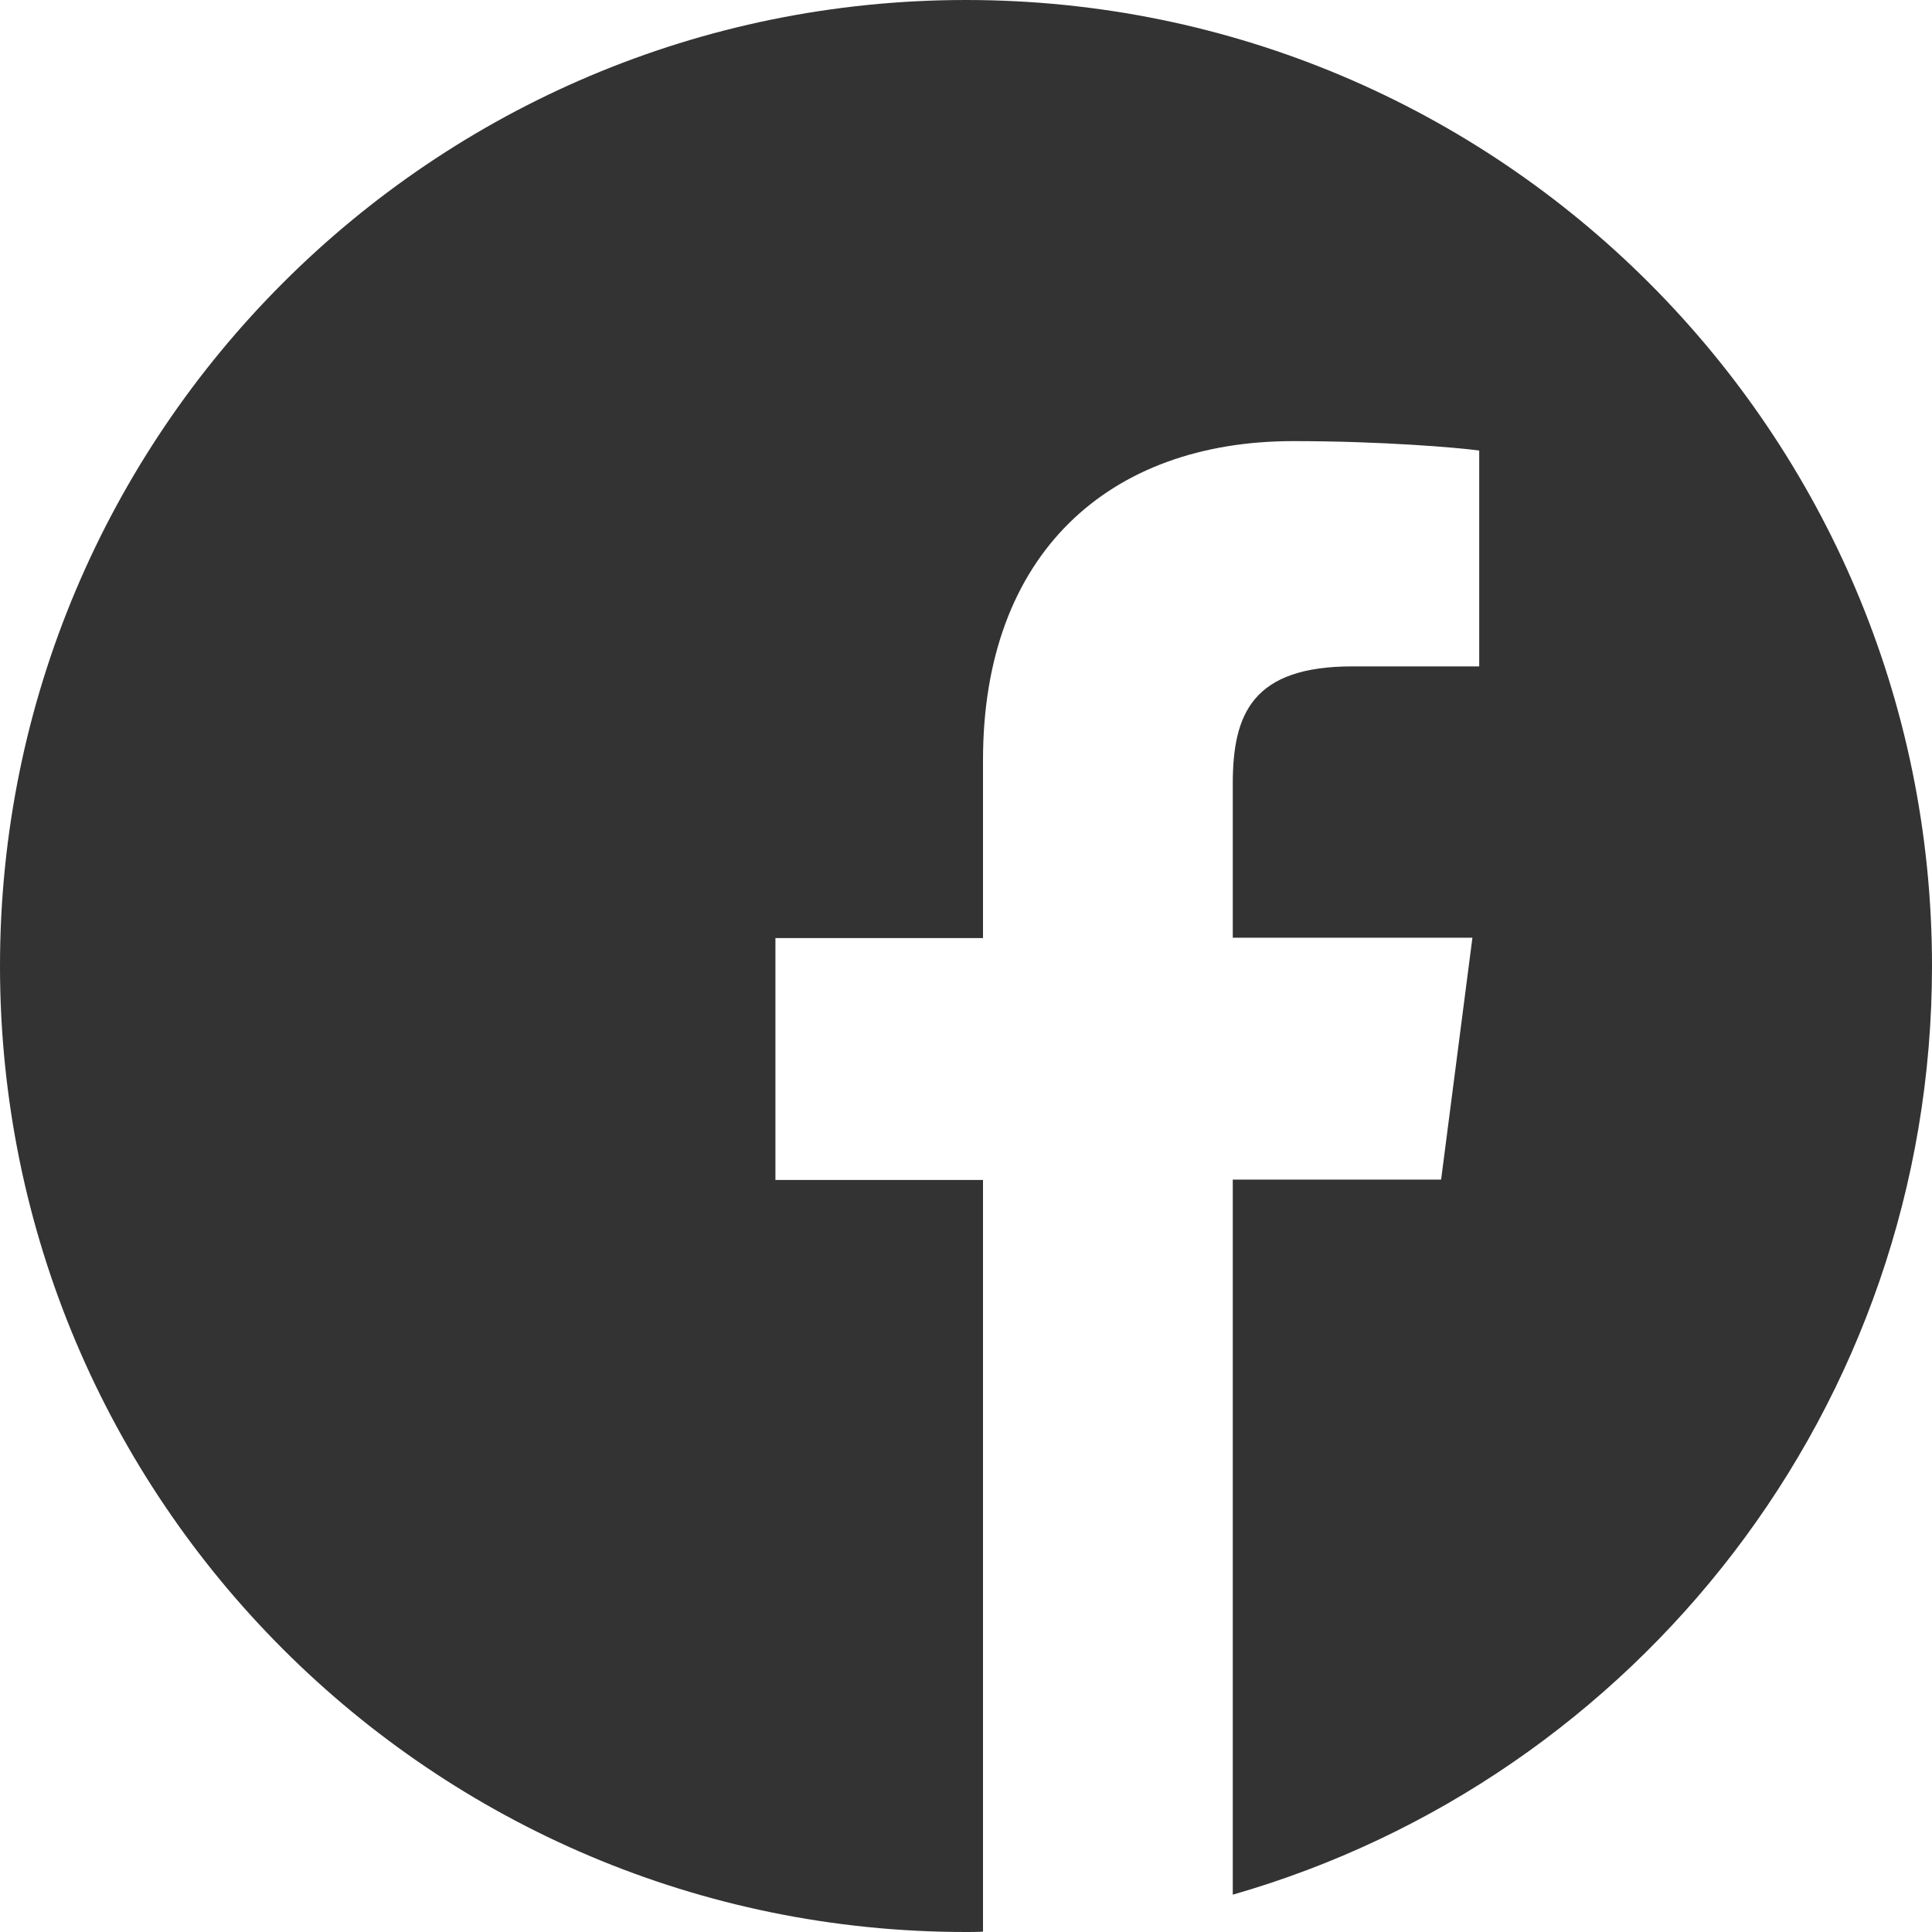
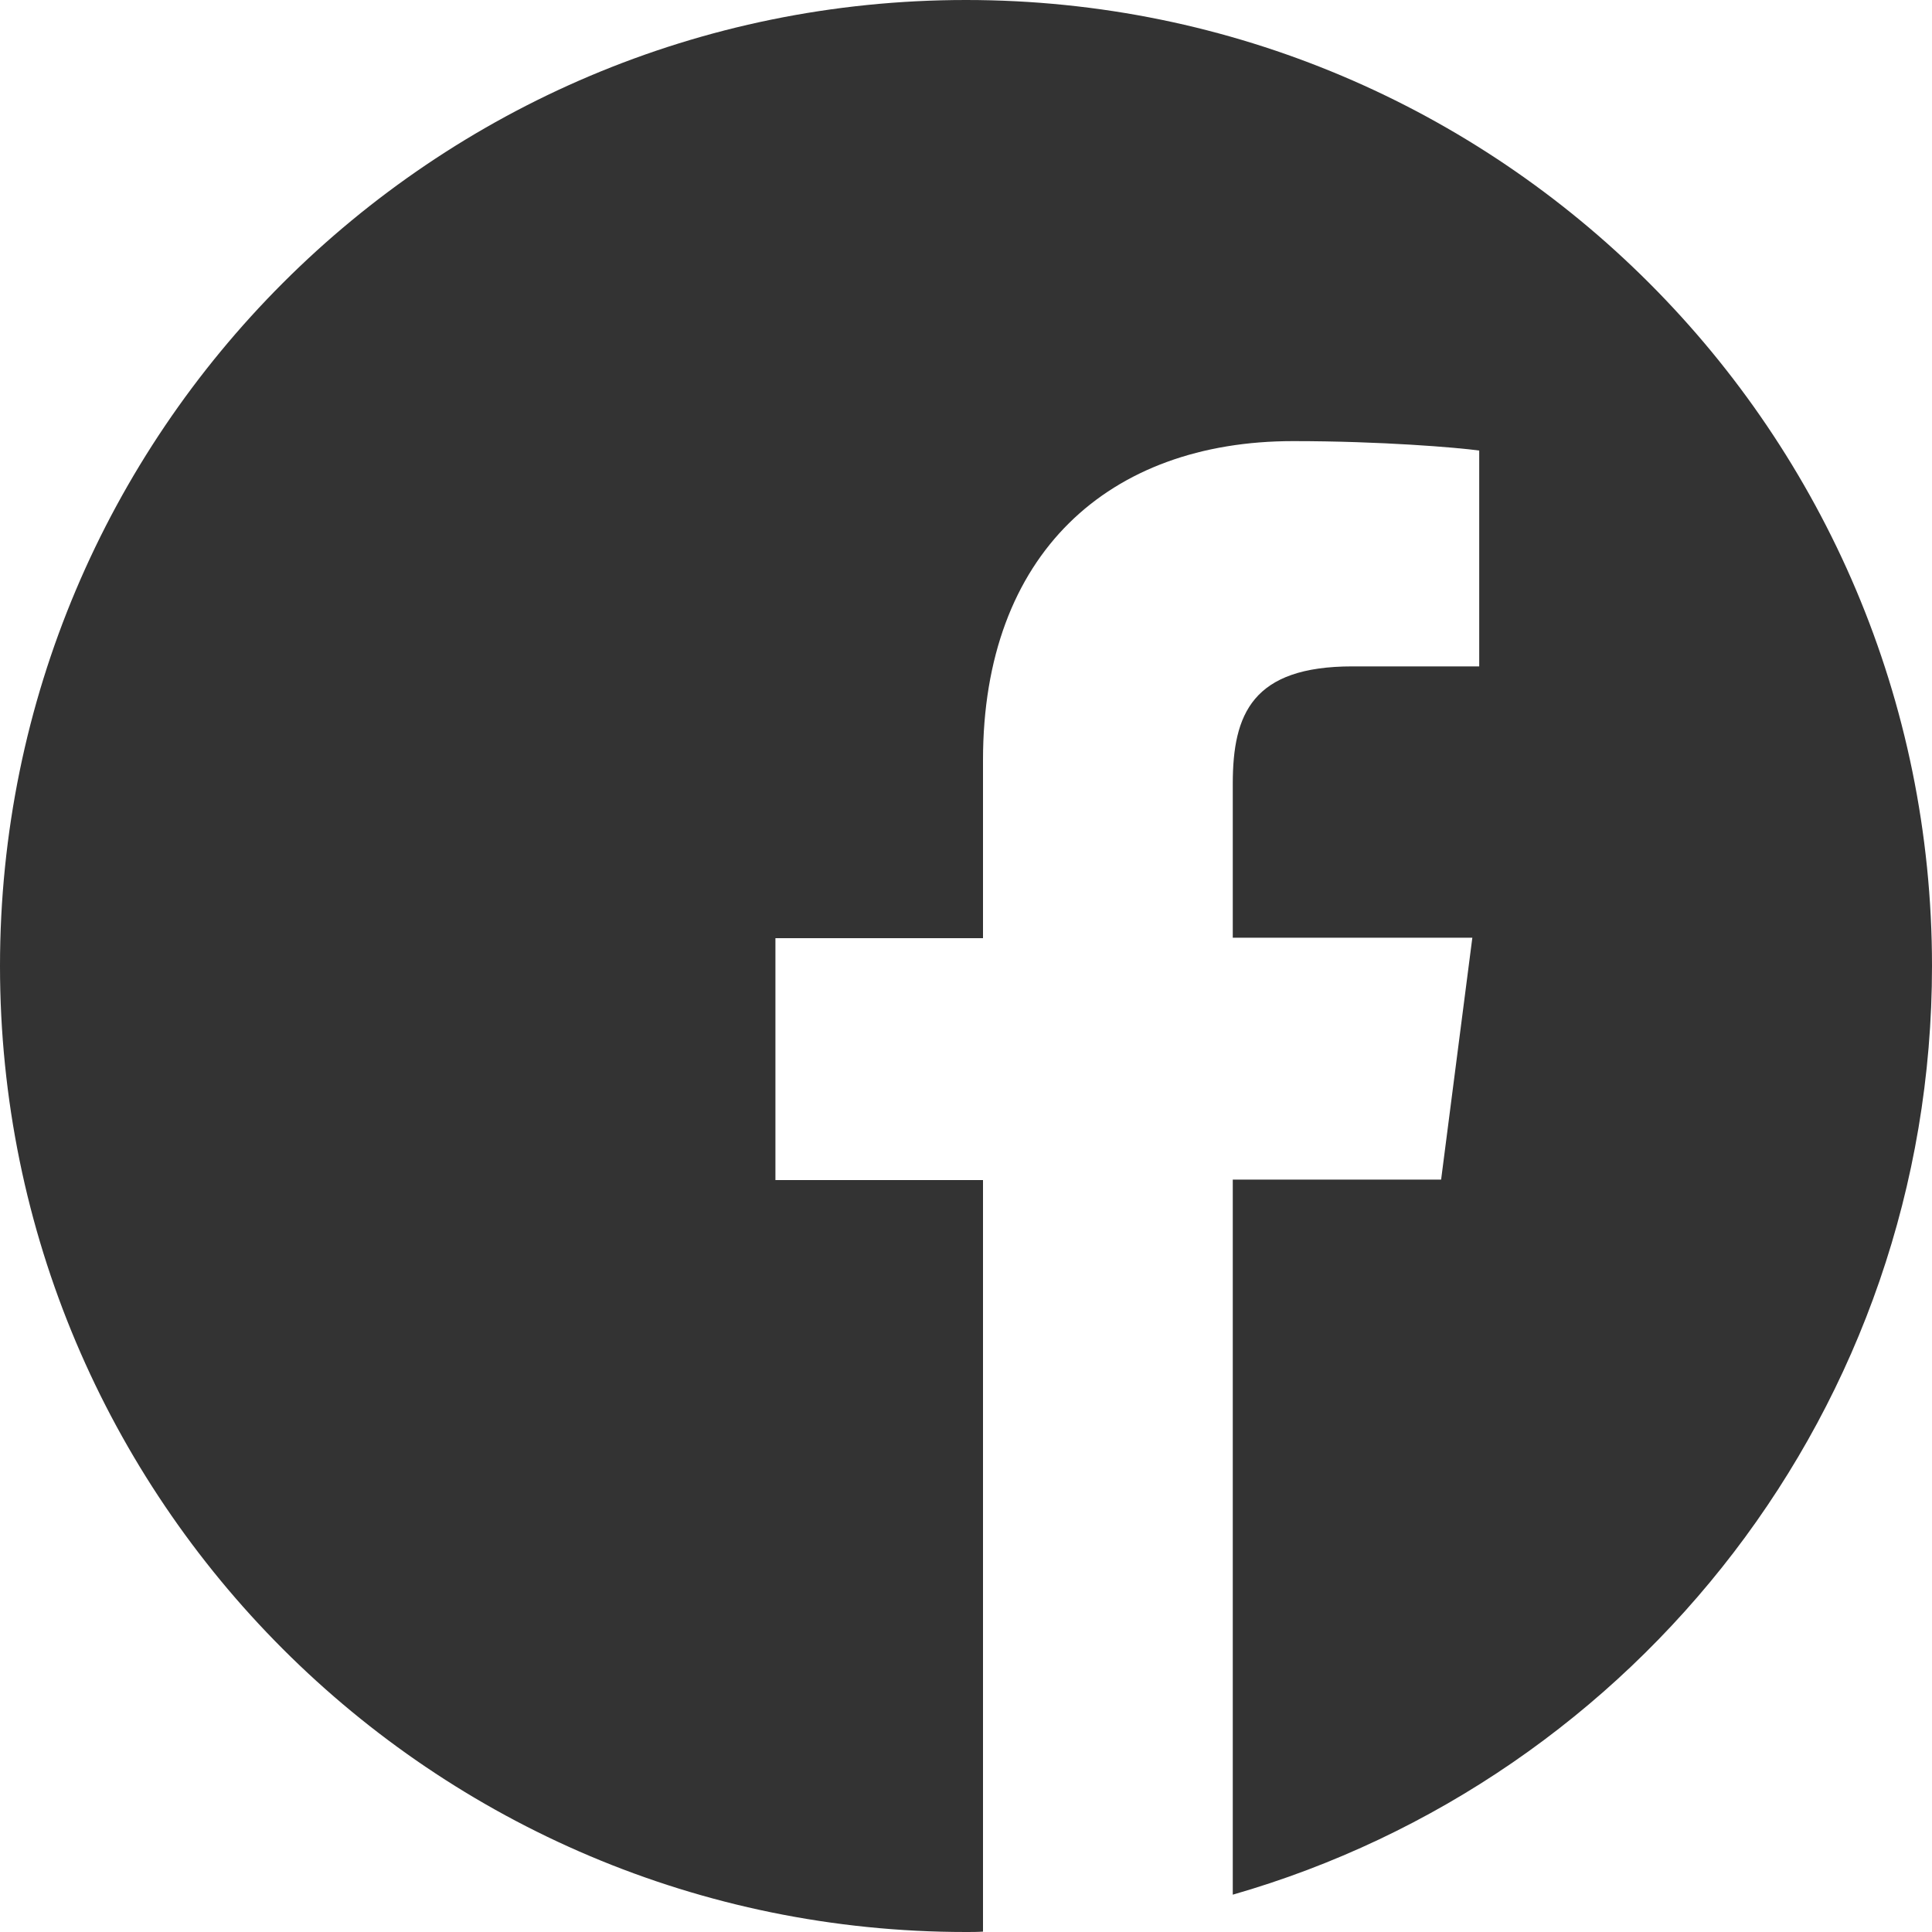
- <svg xmlns="http://www.w3.org/2000/svg" width="25" height="25" viewBox="0 0 25 25" fill="none">
-   <path d="M25 12.5C25 5.596 19.404 0 12.5 0C5.596 0 0 5.596 0 12.5C0 19.404 5.596 25 12.5 25C12.573 25 12.646 25 12.72 24.995V15.269H10.034V12.139H12.72V9.834C12.72 7.163 14.351 5.708 16.733 5.708C17.876 5.708 18.857 5.791 19.141 5.83V8.623H17.5C16.206 8.623 15.952 9.238 15.952 10.142V12.134H19.053L18.648 15.264H15.952V24.517C21.177 23.018 25 18.208 25 12.5Z" fill="#333333" />
+ <svg xmlns="http://www.w3.org/2000/svg" width="25" height="25" fill="none">
+   <path d="M25 12.5C25 5.596 19.404 0 12.5 0S0 5.596 0 12.5 5.596 25 12.5 25c.073 0 .146 0 .22-.005V15.27h-2.686v-3.13h2.686V9.834c0-2.67 1.63-4.126 4.013-4.126 1.143 0 2.124.083 2.408.122v2.793H17.5c-1.294 0-1.548.615-1.548 1.519v1.992h3.1l-.404 3.13h-2.696v9.253C21.177 23.017 25 18.208 25 12.5z" fill="#333" />
</svg>
